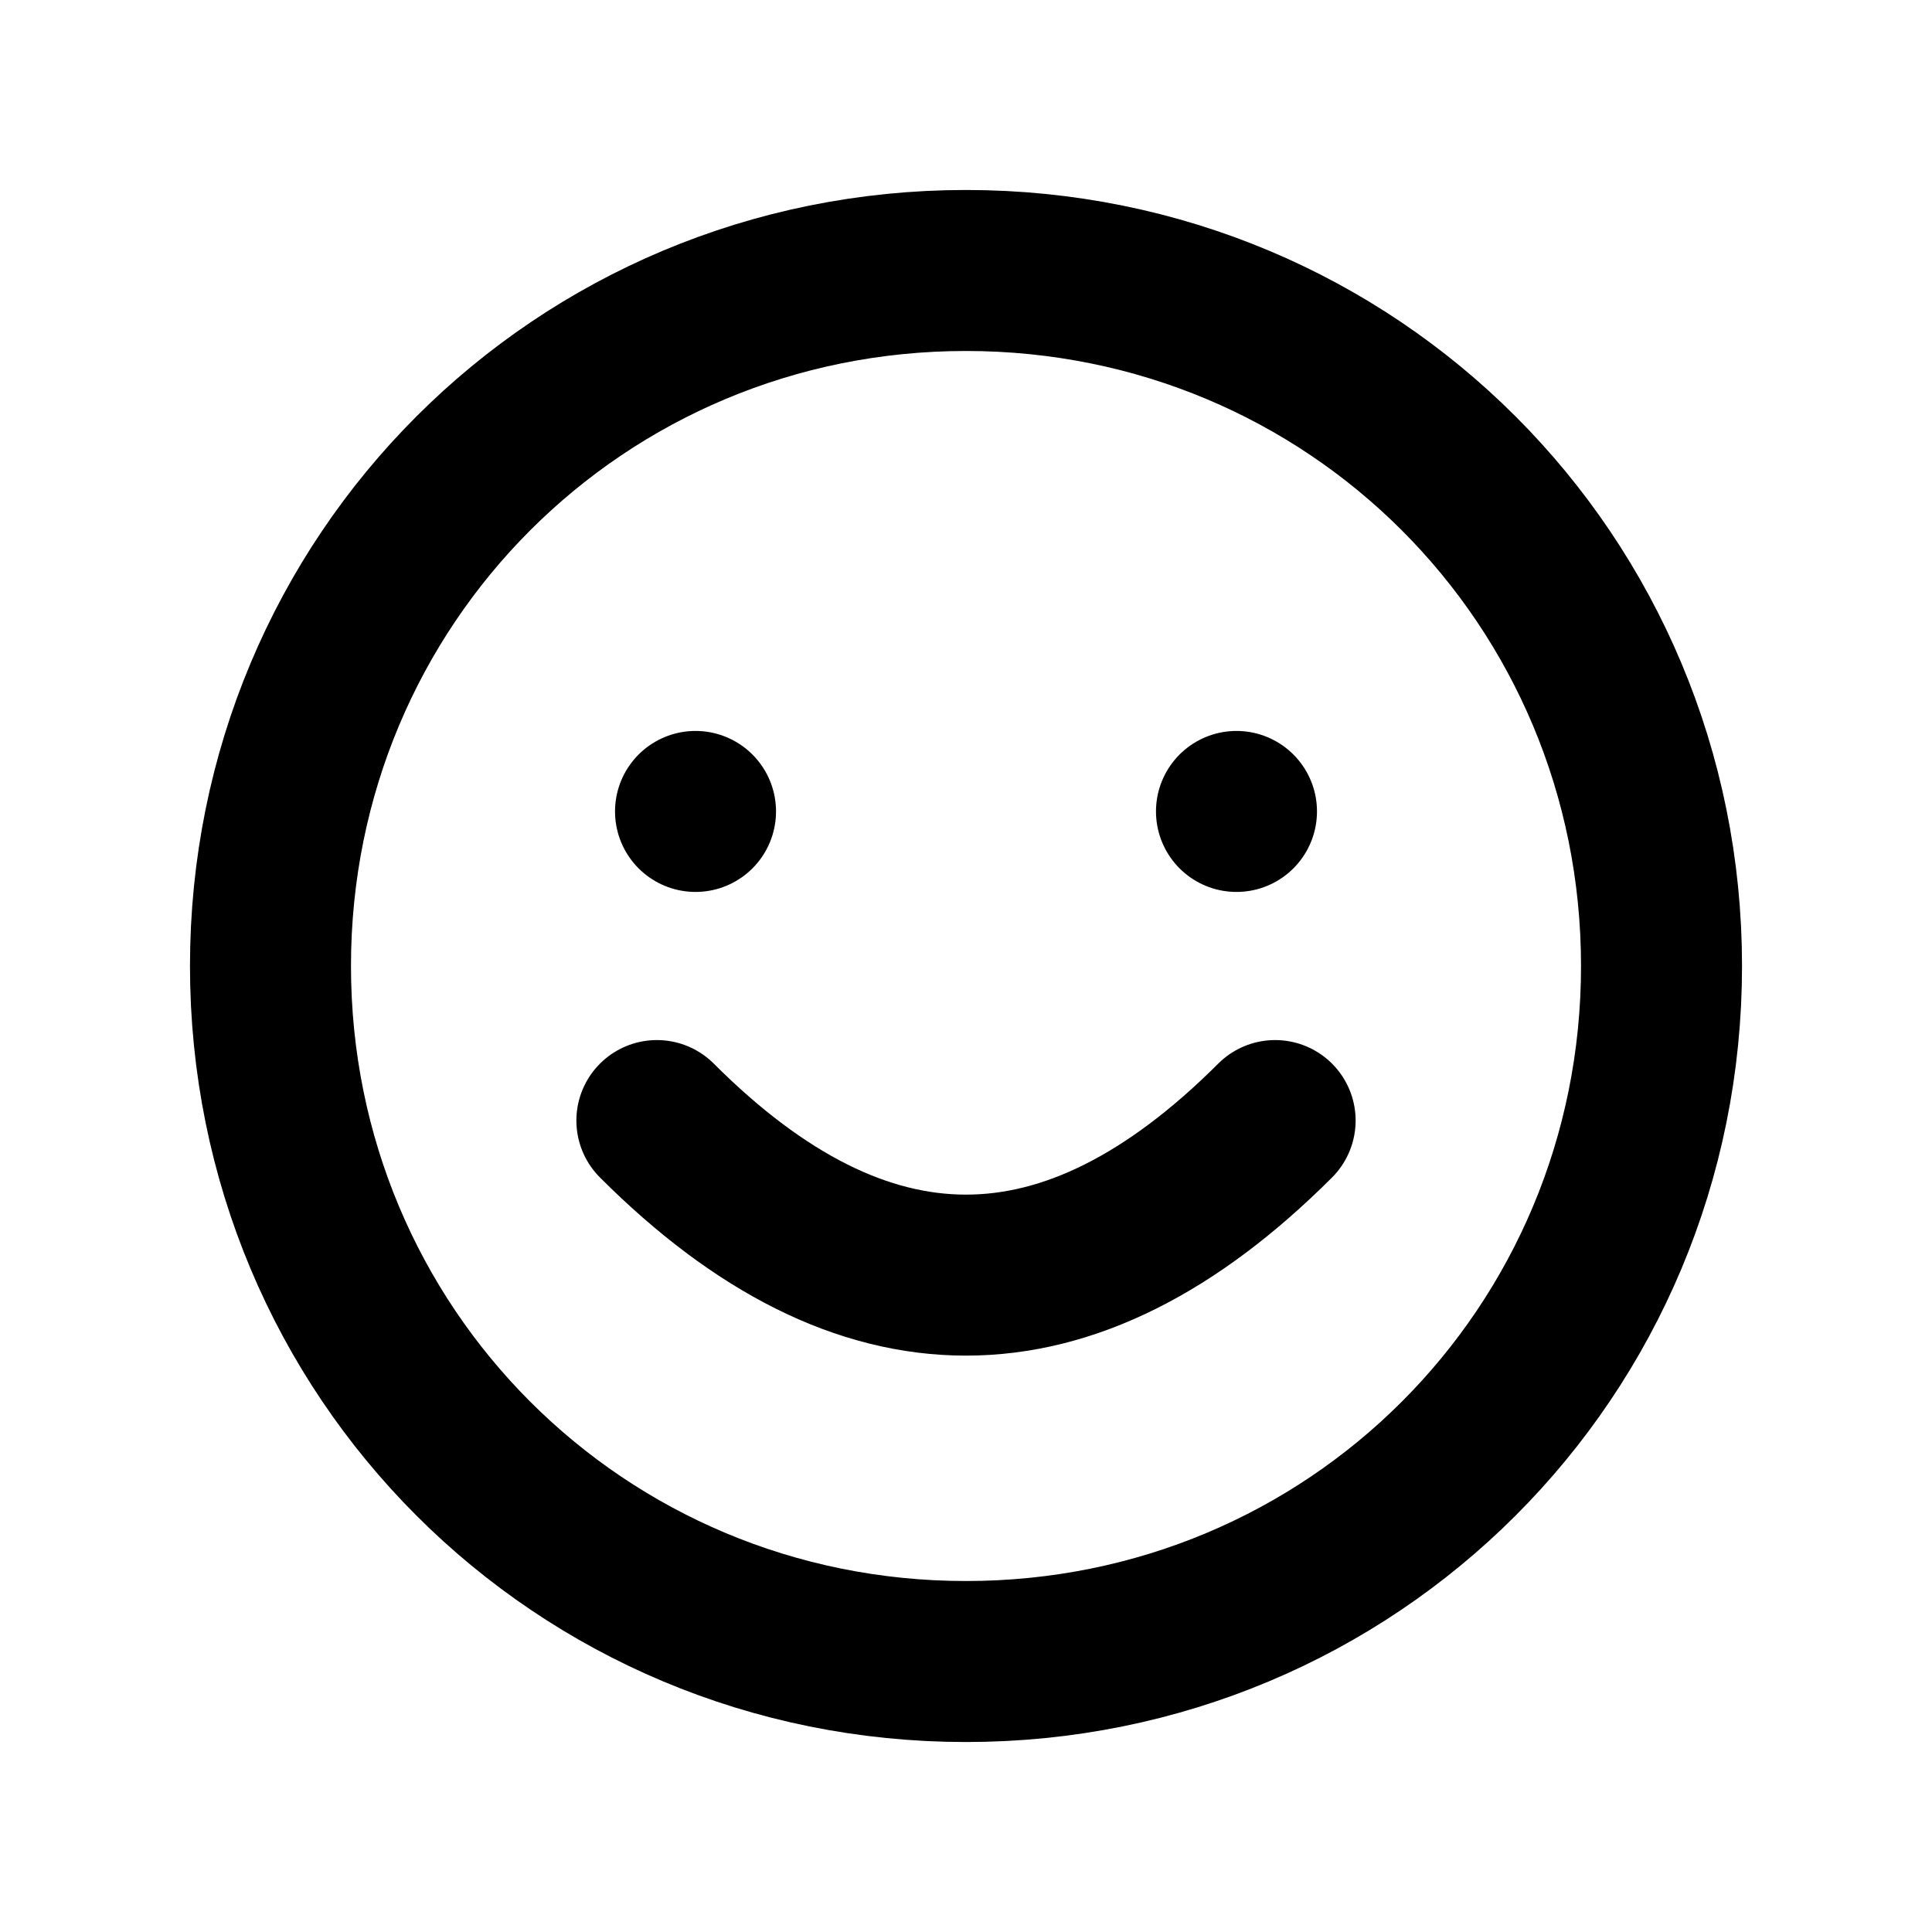
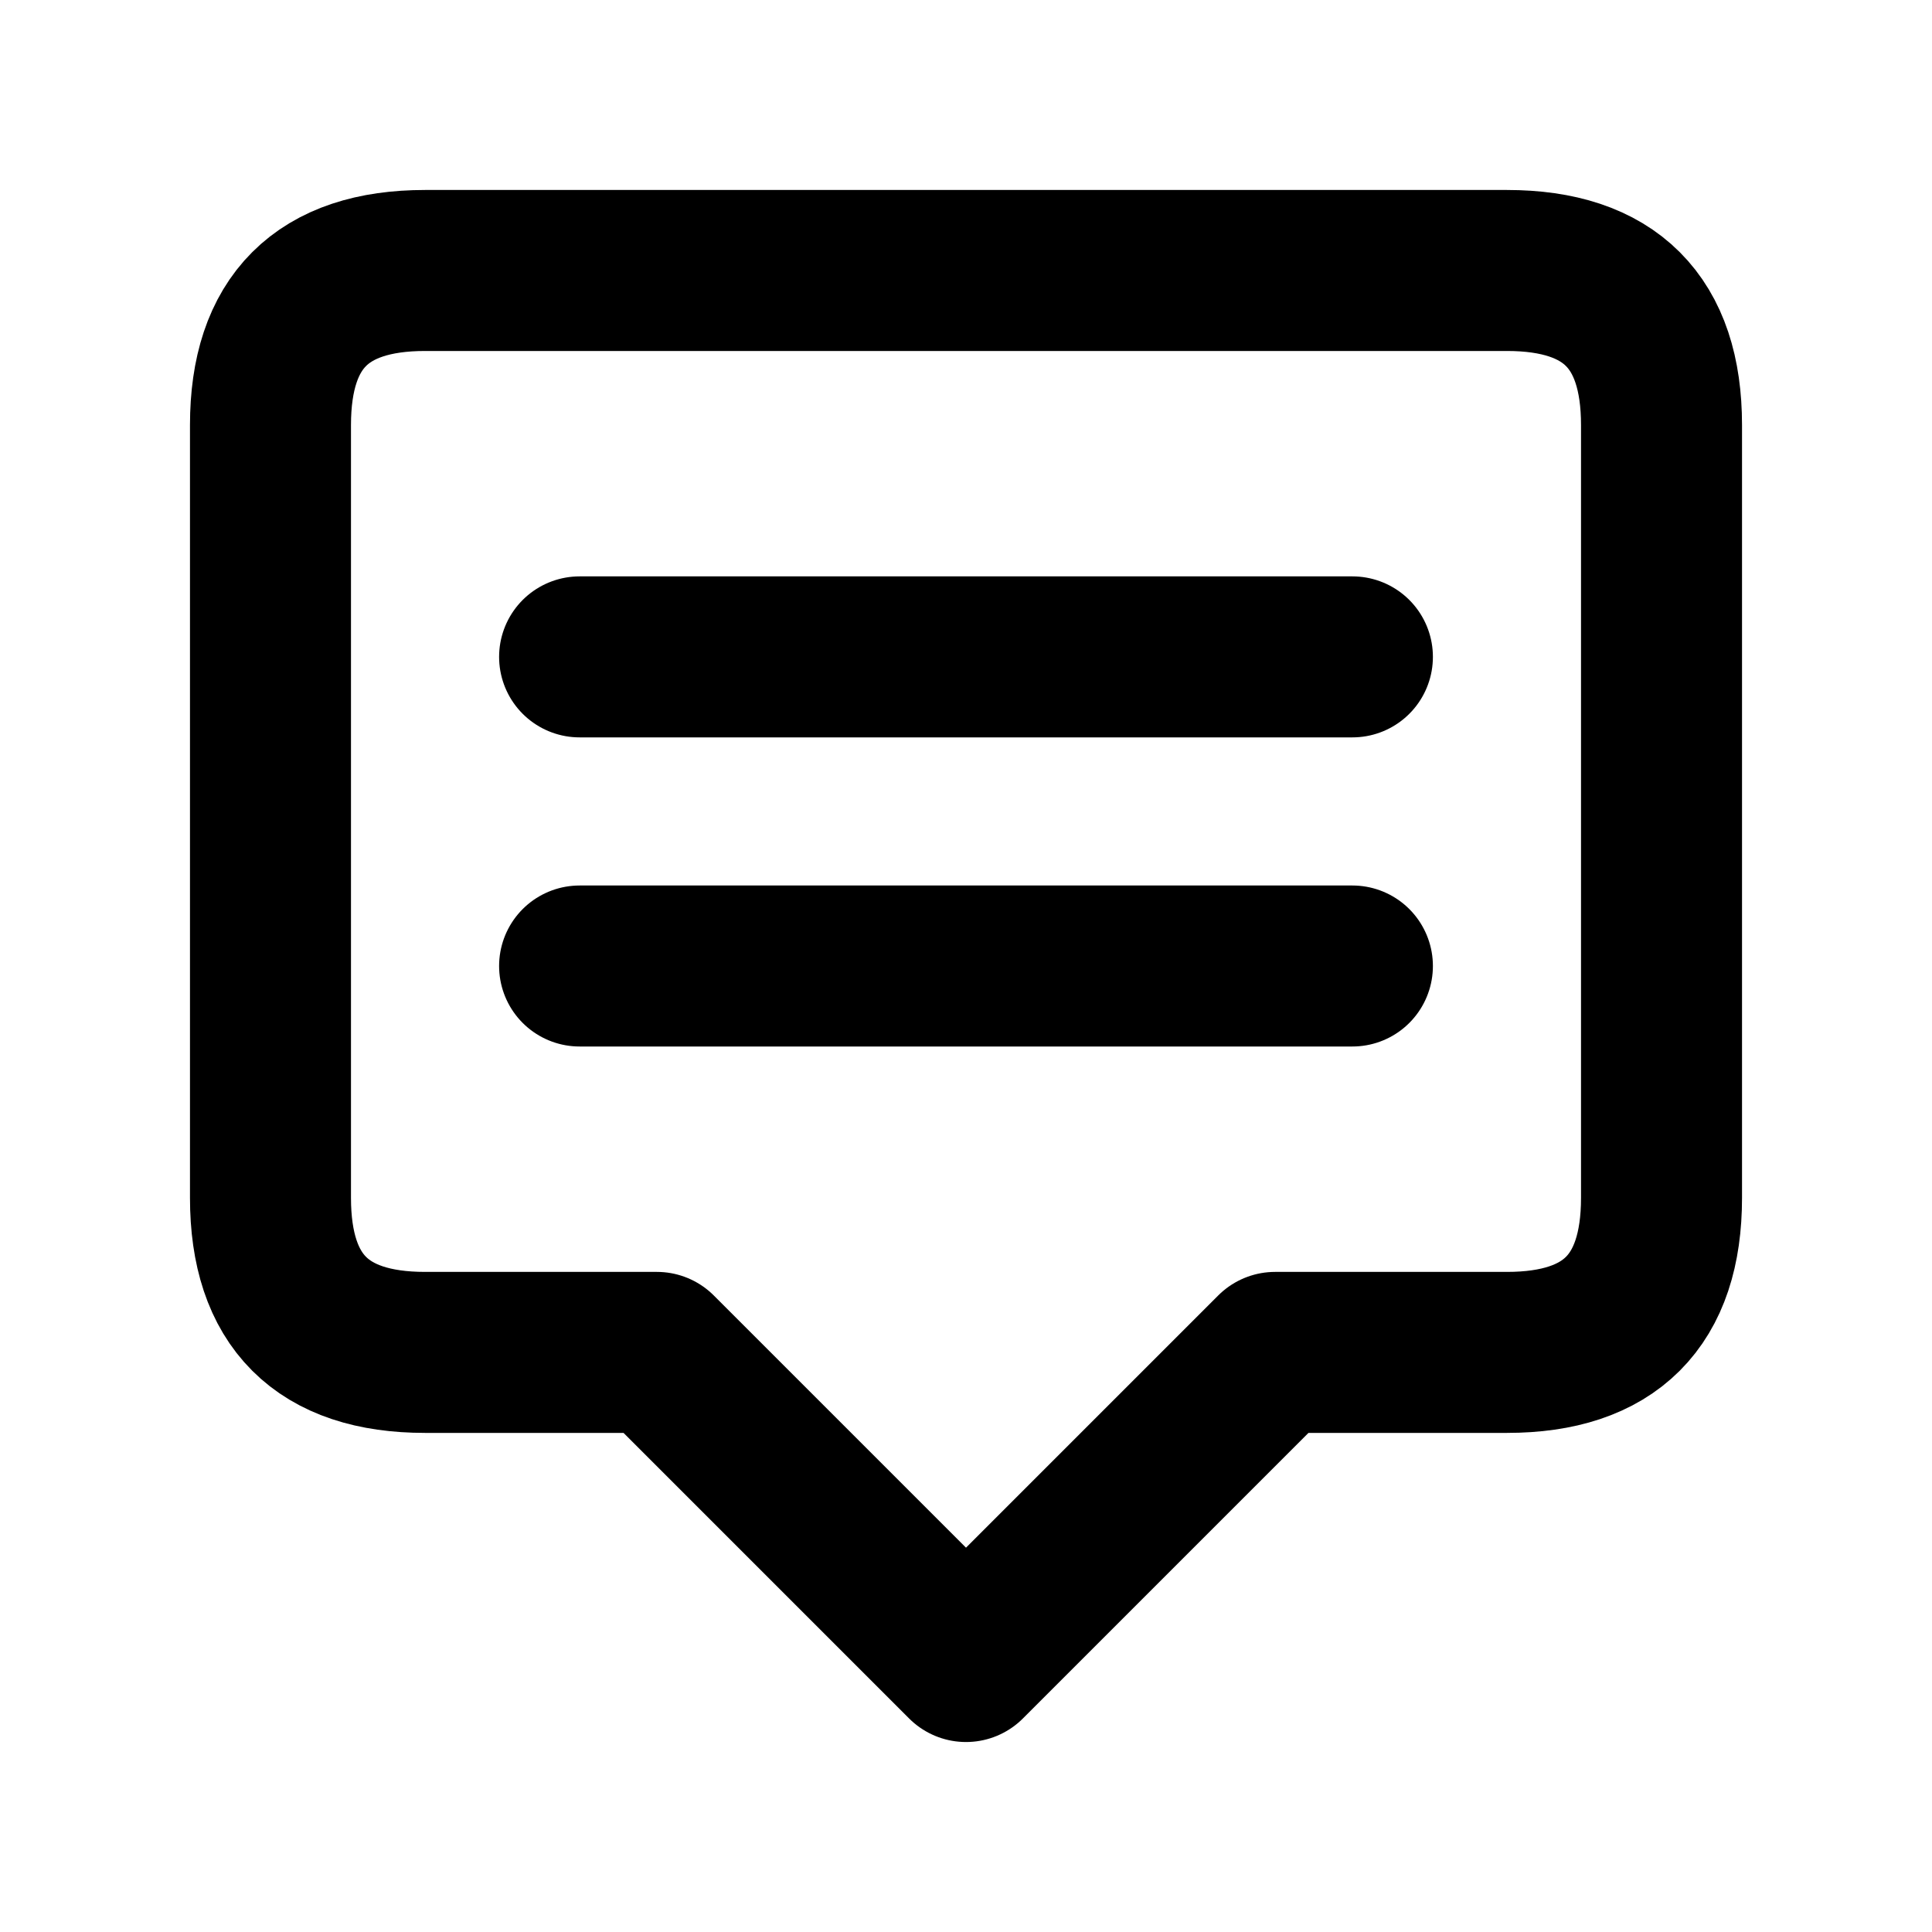
<svg xmlns="http://www.w3.org/2000/svg" viewBox="0 0 24 24" fill="none" stroke="currentColor" stroke-width="2" stroke-linecap="round" stroke-linejoin="round">
-   <path d="M 20.64 12 C 20.64 16.8 16.8 20.64 12 20.64 C 7.2 20.64 3.36 16.8 3.36 12 C 3.36 7.2 7.2 3.36 12 3.36 C 16.8 3.36 20.64 7.2 20.64 12 Z M 8.64 10.08 L 8.64 10.08 M 15.36 10.08 L 15.36 10.08 M 8.16 13.92 Q 12 17.76 15.84 13.92" />
+   <path d="M 5.28 3.36 L 18.72 3.36 Q 20.64 3.36 20.64 5.28 L 20.64 14.88 Q 20.64 16.8 18.72 16.8 L 15.84 16.8 L 12 20.64 L 8.16 16.8 L 5.28 16.8 Q 3.36 16.8 3.36 14.88 L 3.36 5.28 Q 3.36 3.36 5.28 3.36 Z M 7.2 8.16 L 16.8 8.16 M 7.2 12 L 16.8 12" />
</svg>
